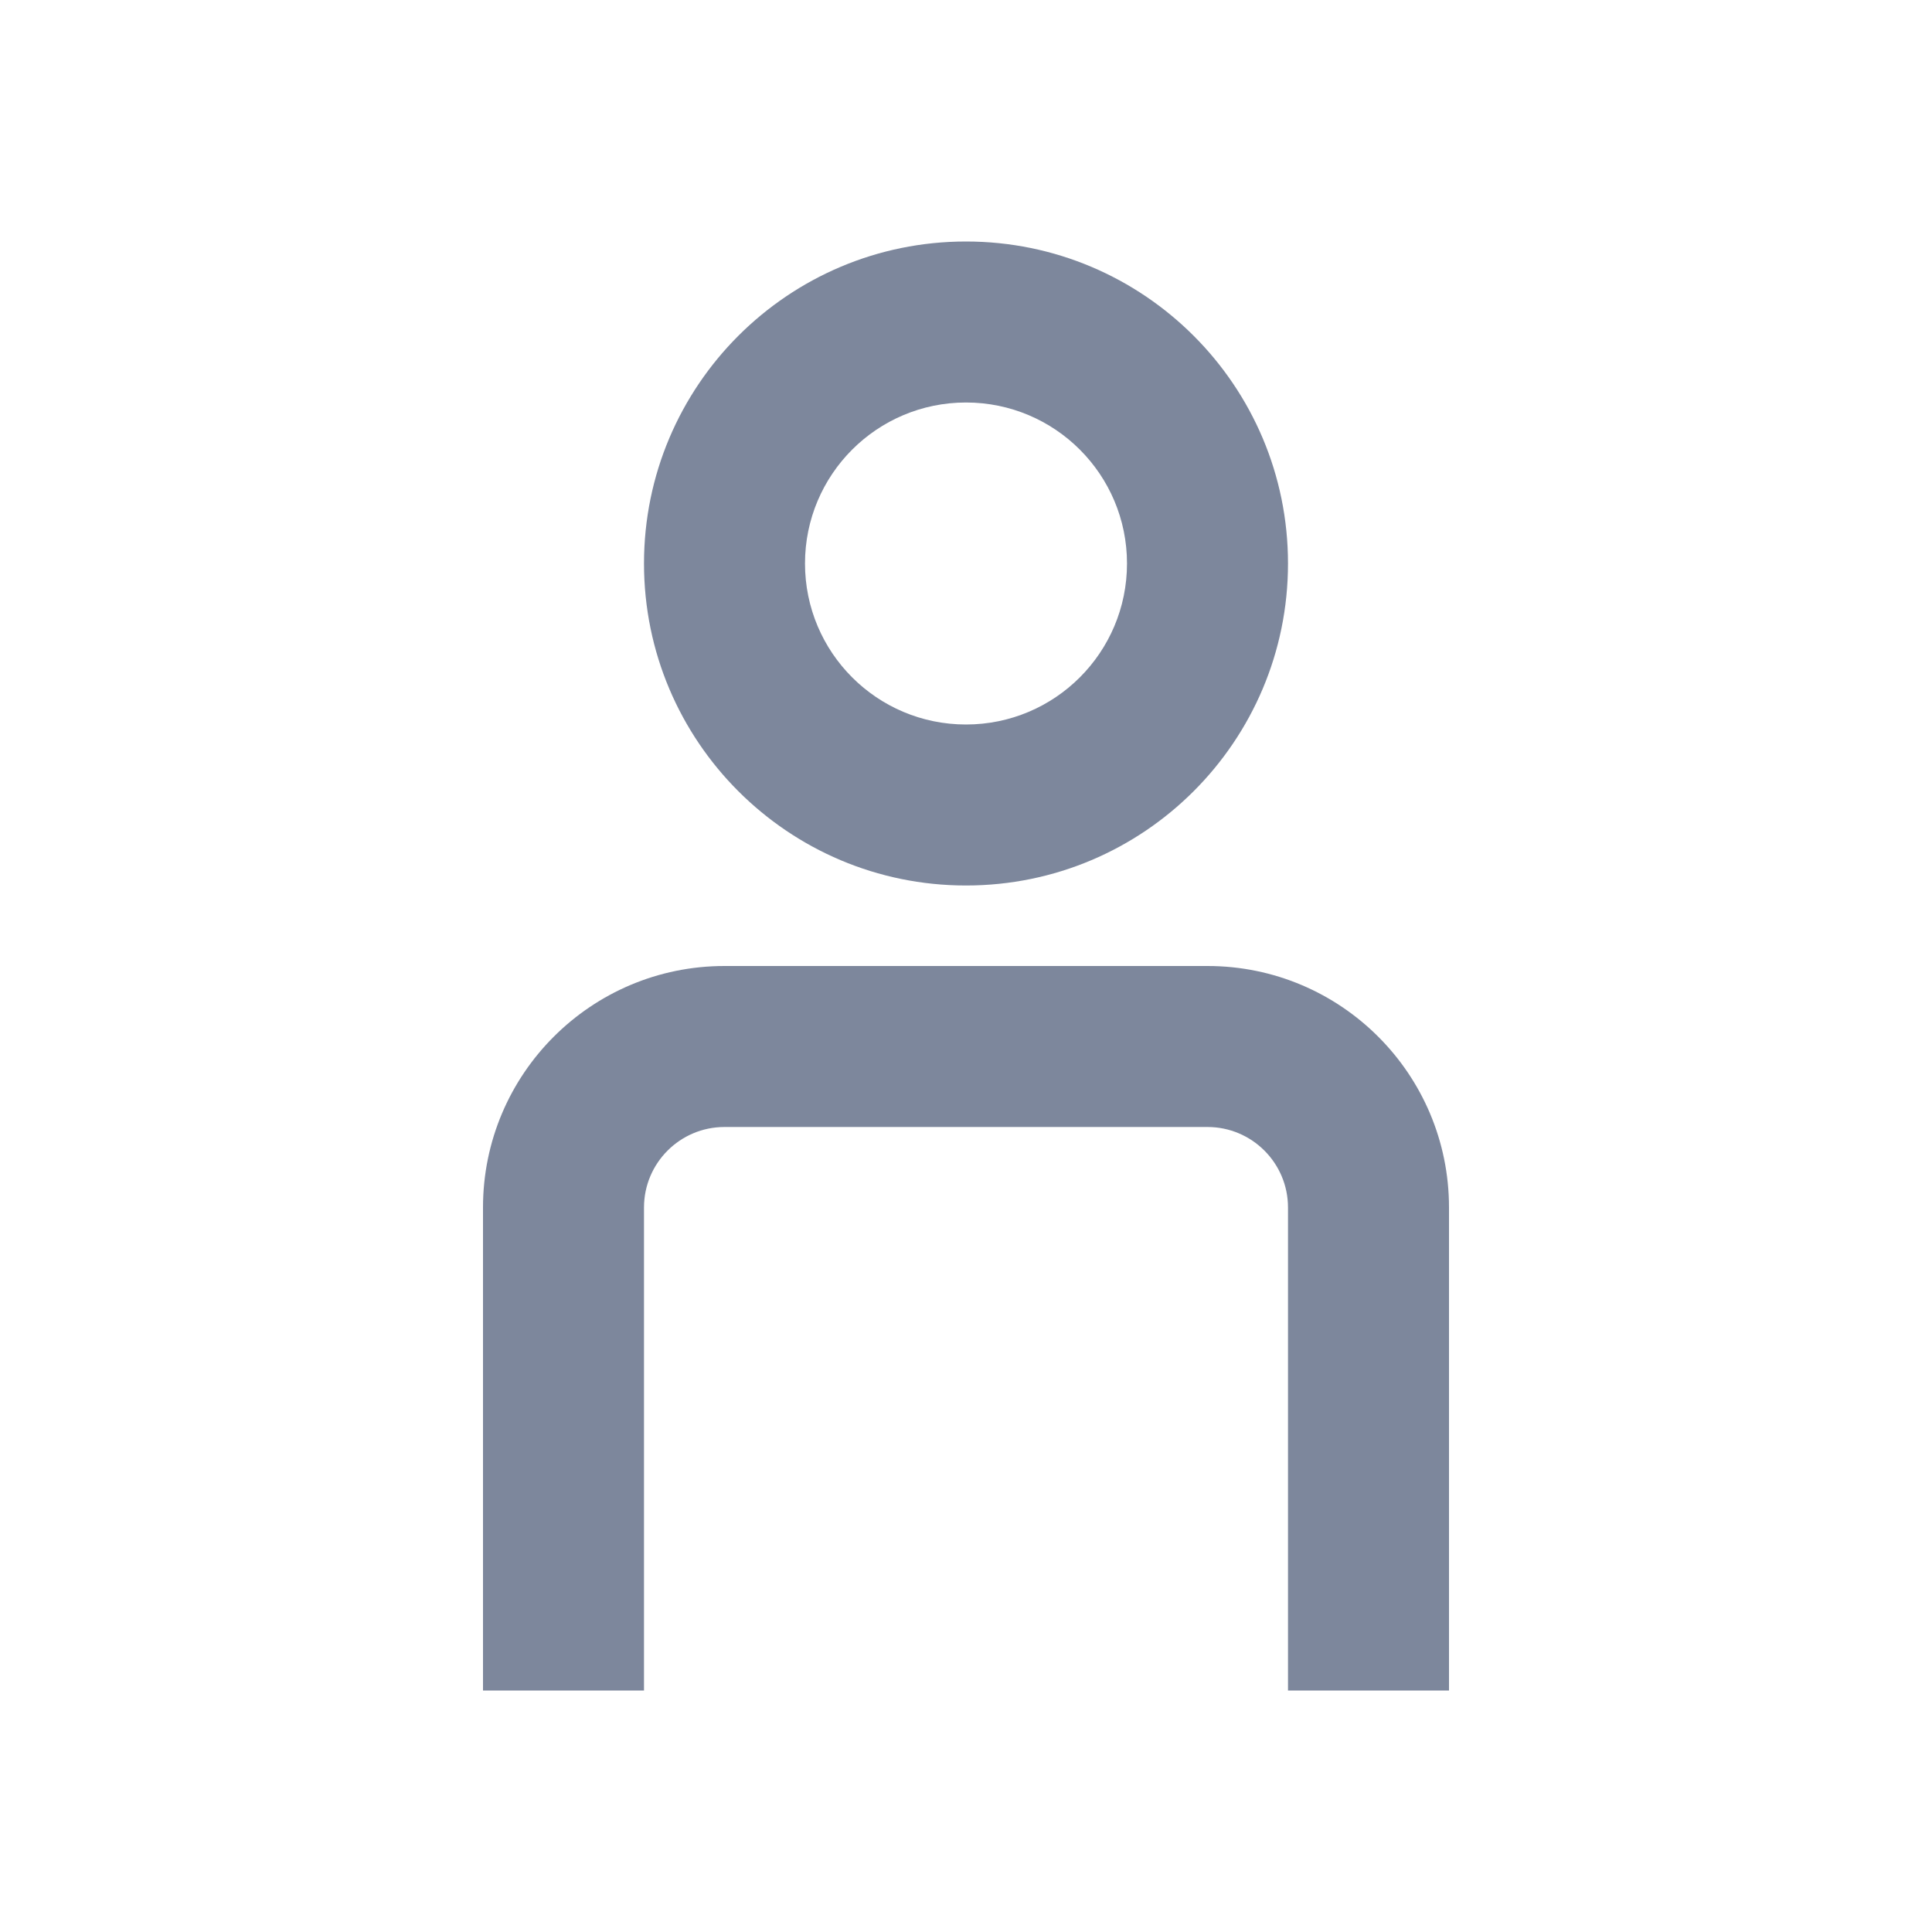
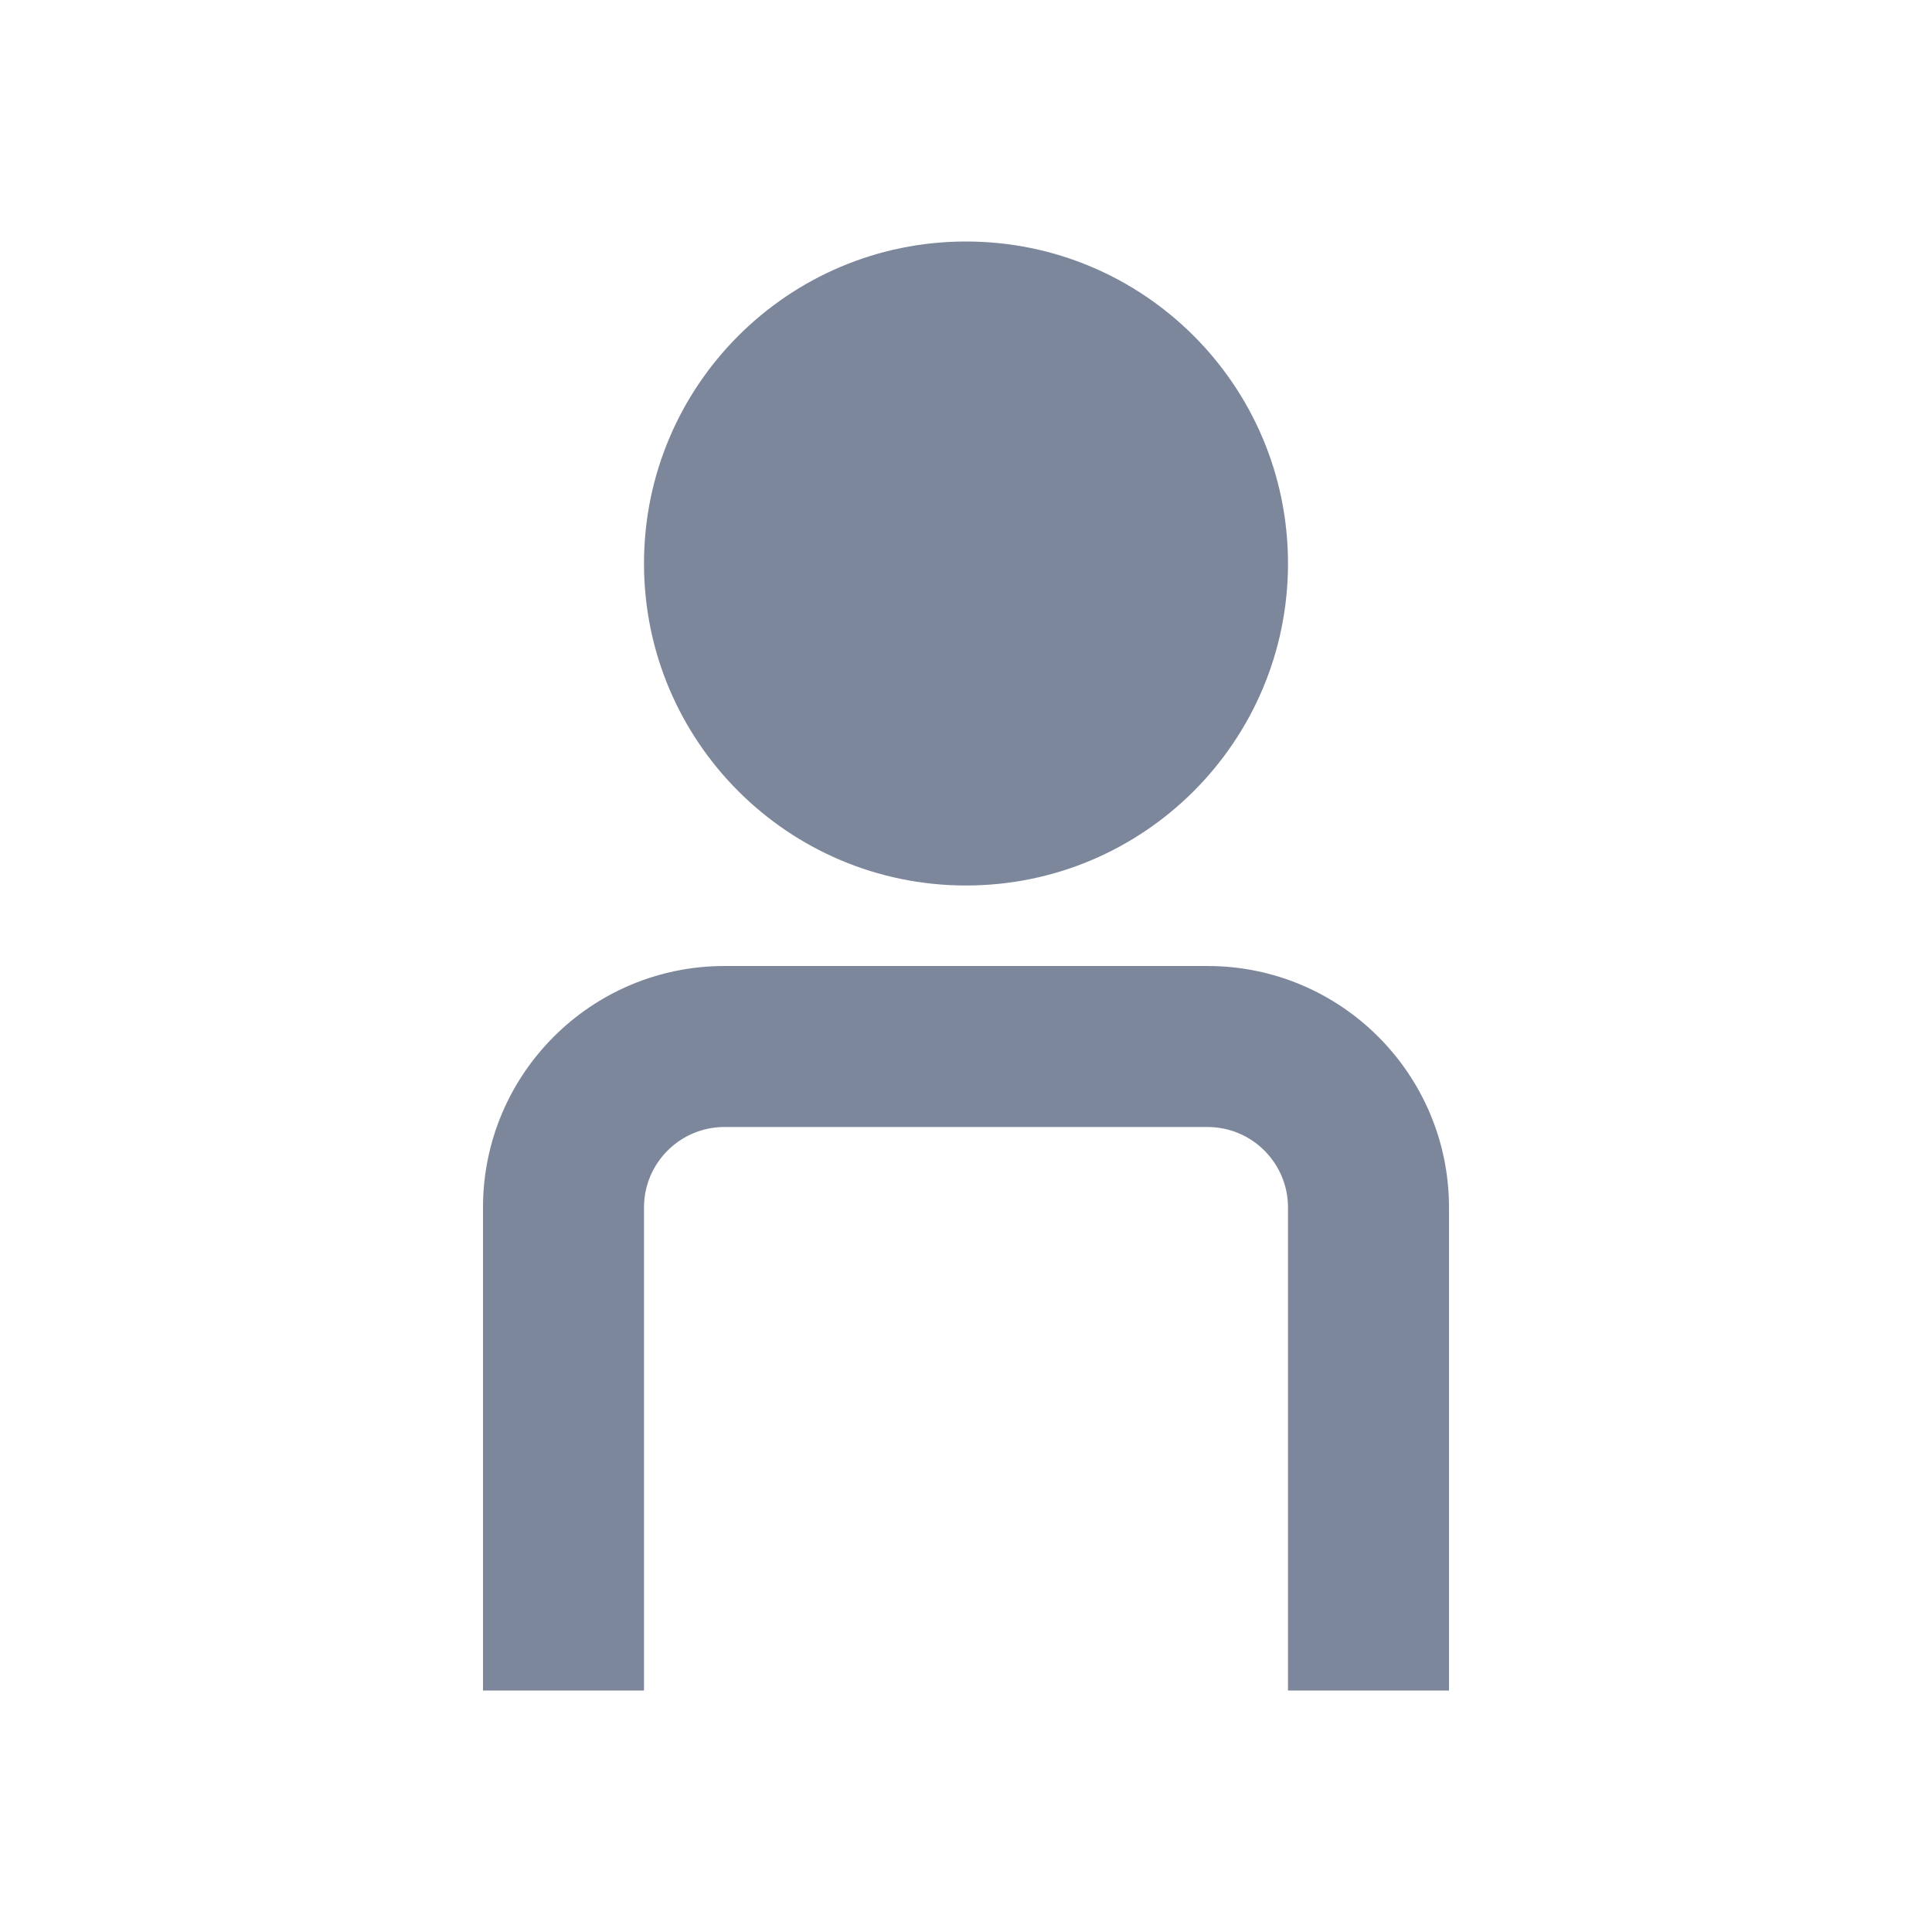
<svg xmlns="http://www.w3.org/2000/svg" width="24" height="24" viewBox="0 0 24 24" fill="none">
-   <path fill-rule="evenodd" clip-rule="evenodd" d="M16 7C16 9.209 14.209 11 12 11C9.791 11 8 9.209 8 7C8 4.791 9.791 3 12 3C14.209 3 16 4.791 16 7ZM14 7C14 8.105 13.105 9 12 9C10.895 9 10 8.105 10 7C10 5.895 10.895 5 12 5C13.105 5 14 5.895 14 7Z" fill="#7D879C" />
+   <path fillRule="evenodd" clipRule="evenodd" d="M16 7C16 9.209 14.209 11 12 11C9.791 11 8 9.209 8 7C8 4.791 9.791 3 12 3C14.209 3 16 4.791 16 7ZM14 7C14 8.105 13.105 9 12 9C10.895 9 10 8.105 10 7C10 5.895 10.895 5 12 5C13.105 5 14 5.895 14 7Z" fill="#7D879C" />
  <path d="M16 15C16 14.448 15.552 14 15 14H9C8.448 14 8 14.448 8 15V21H6V15C6 13.343 7.343 12 9 12H15C16.657 12 18 13.343 18 15V21H16V15Z" fill="#7D879C" />
</svg>
